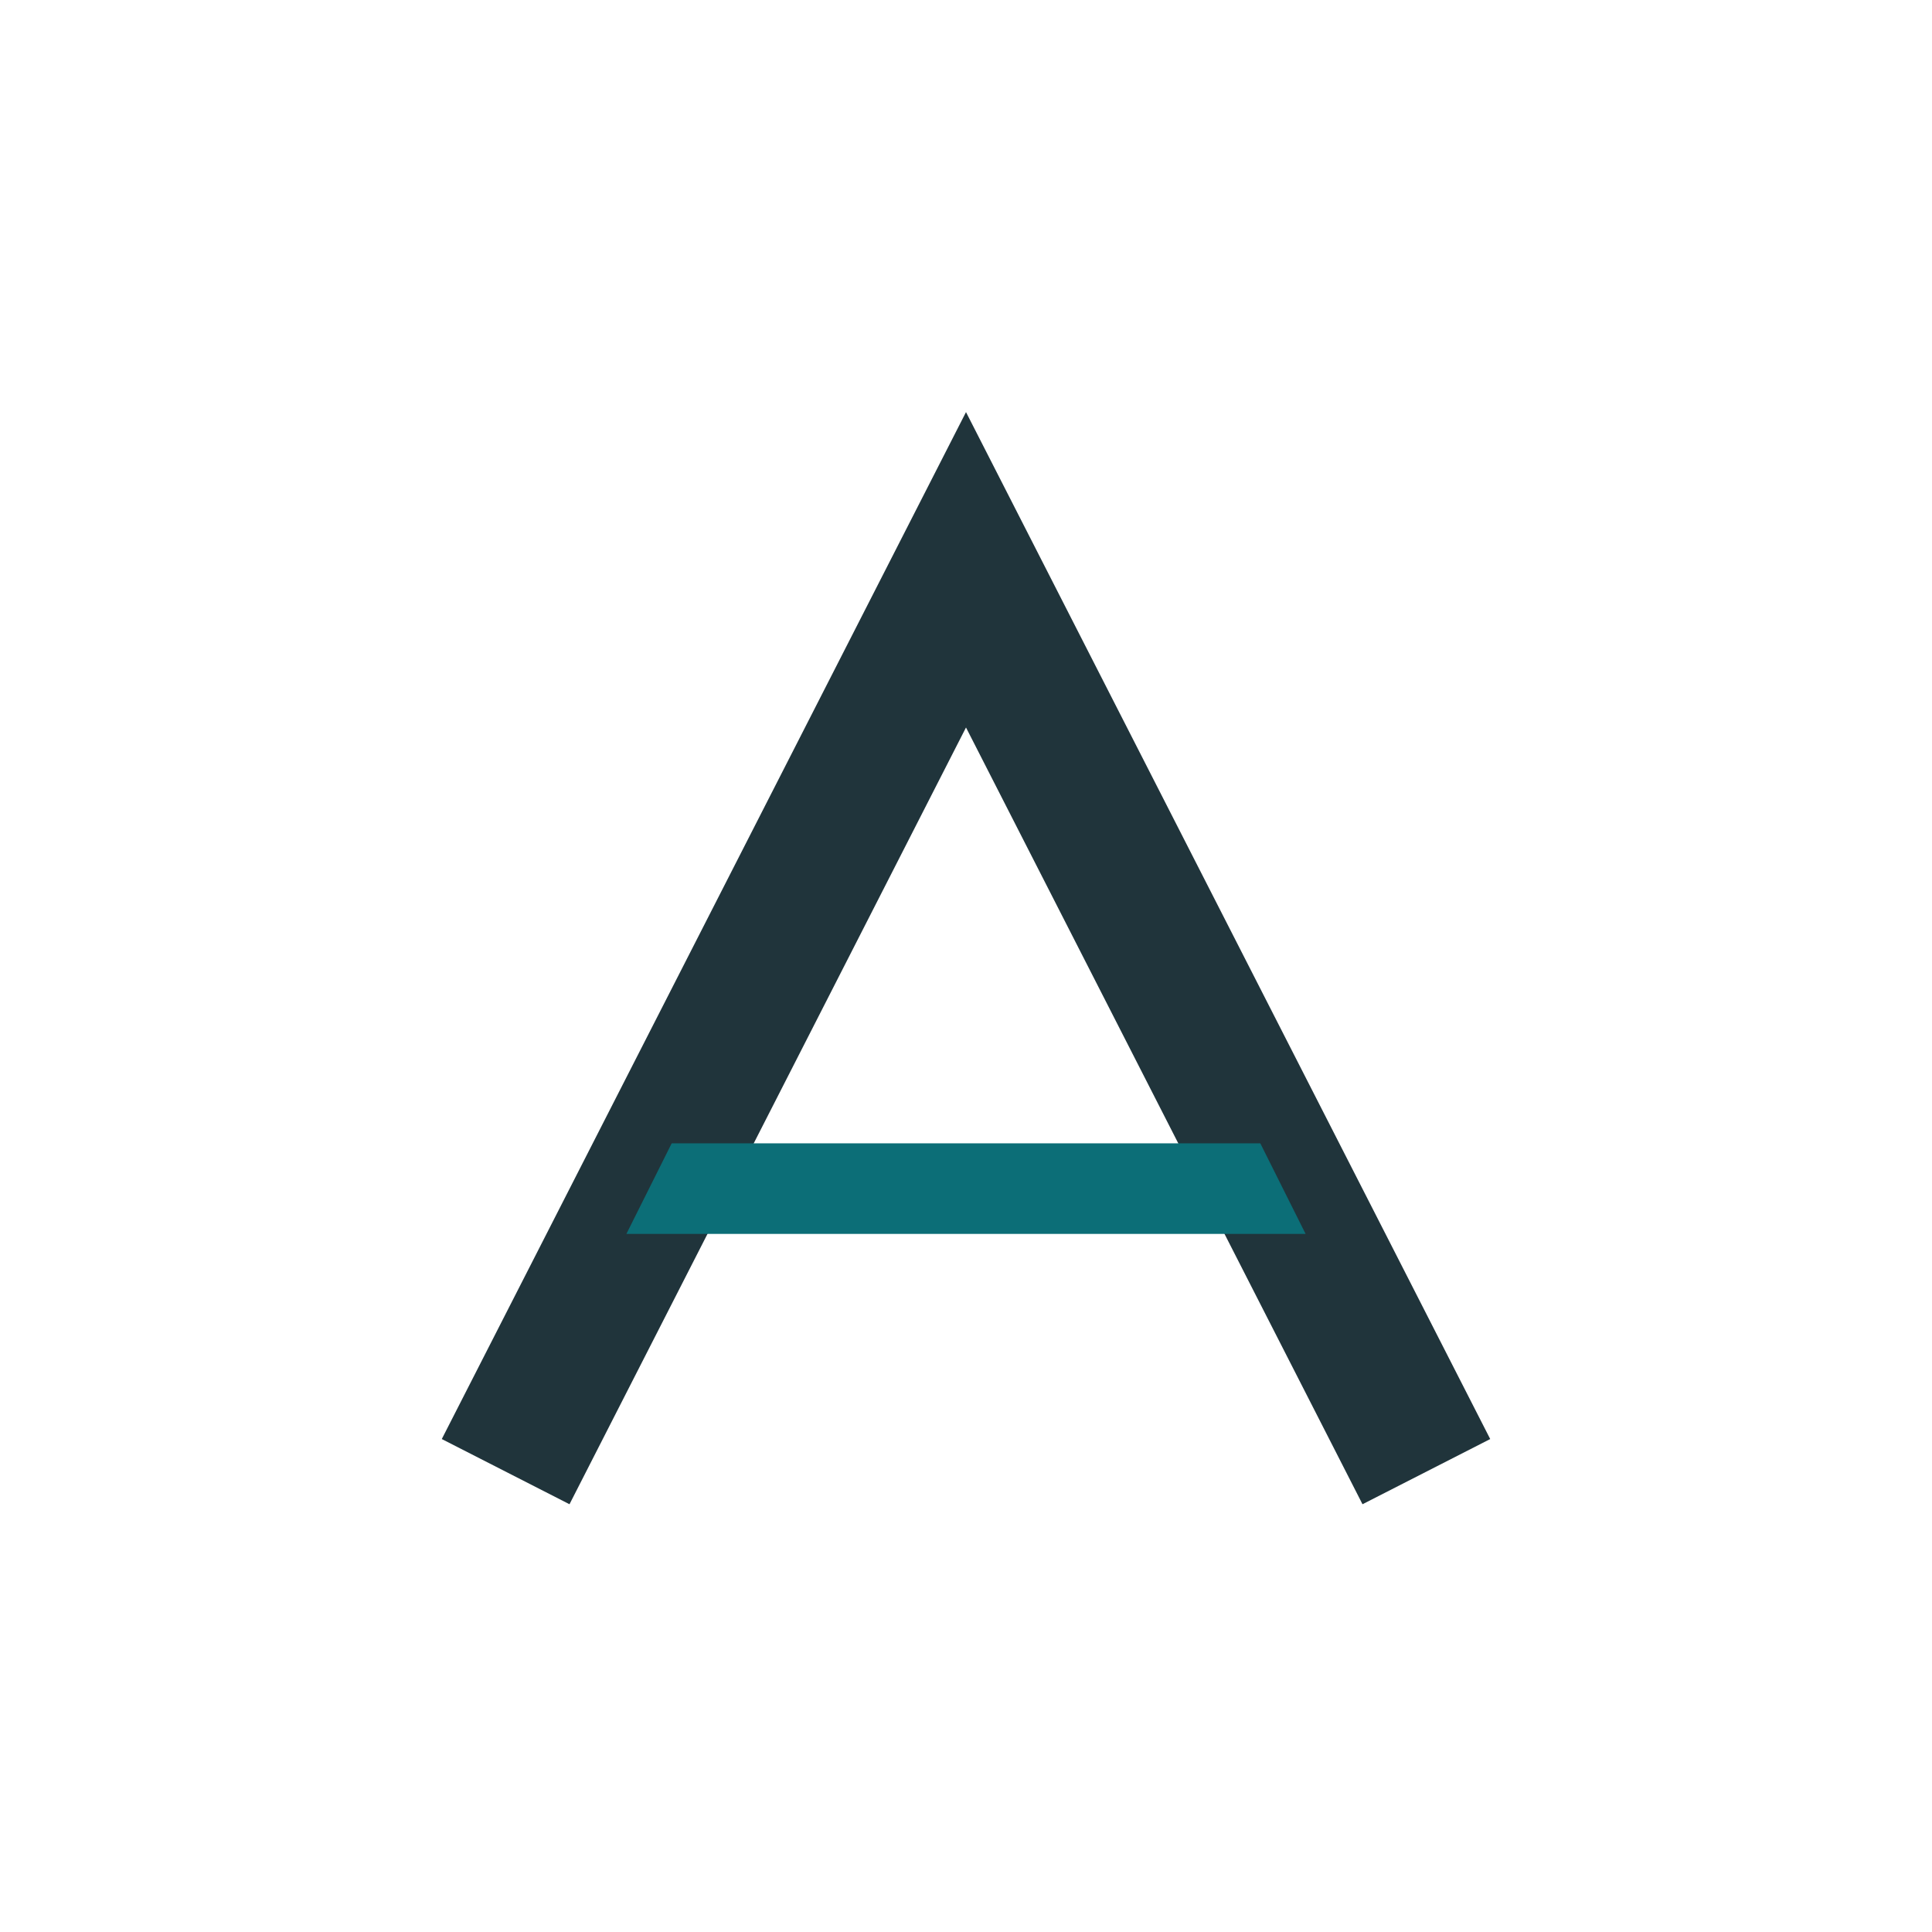
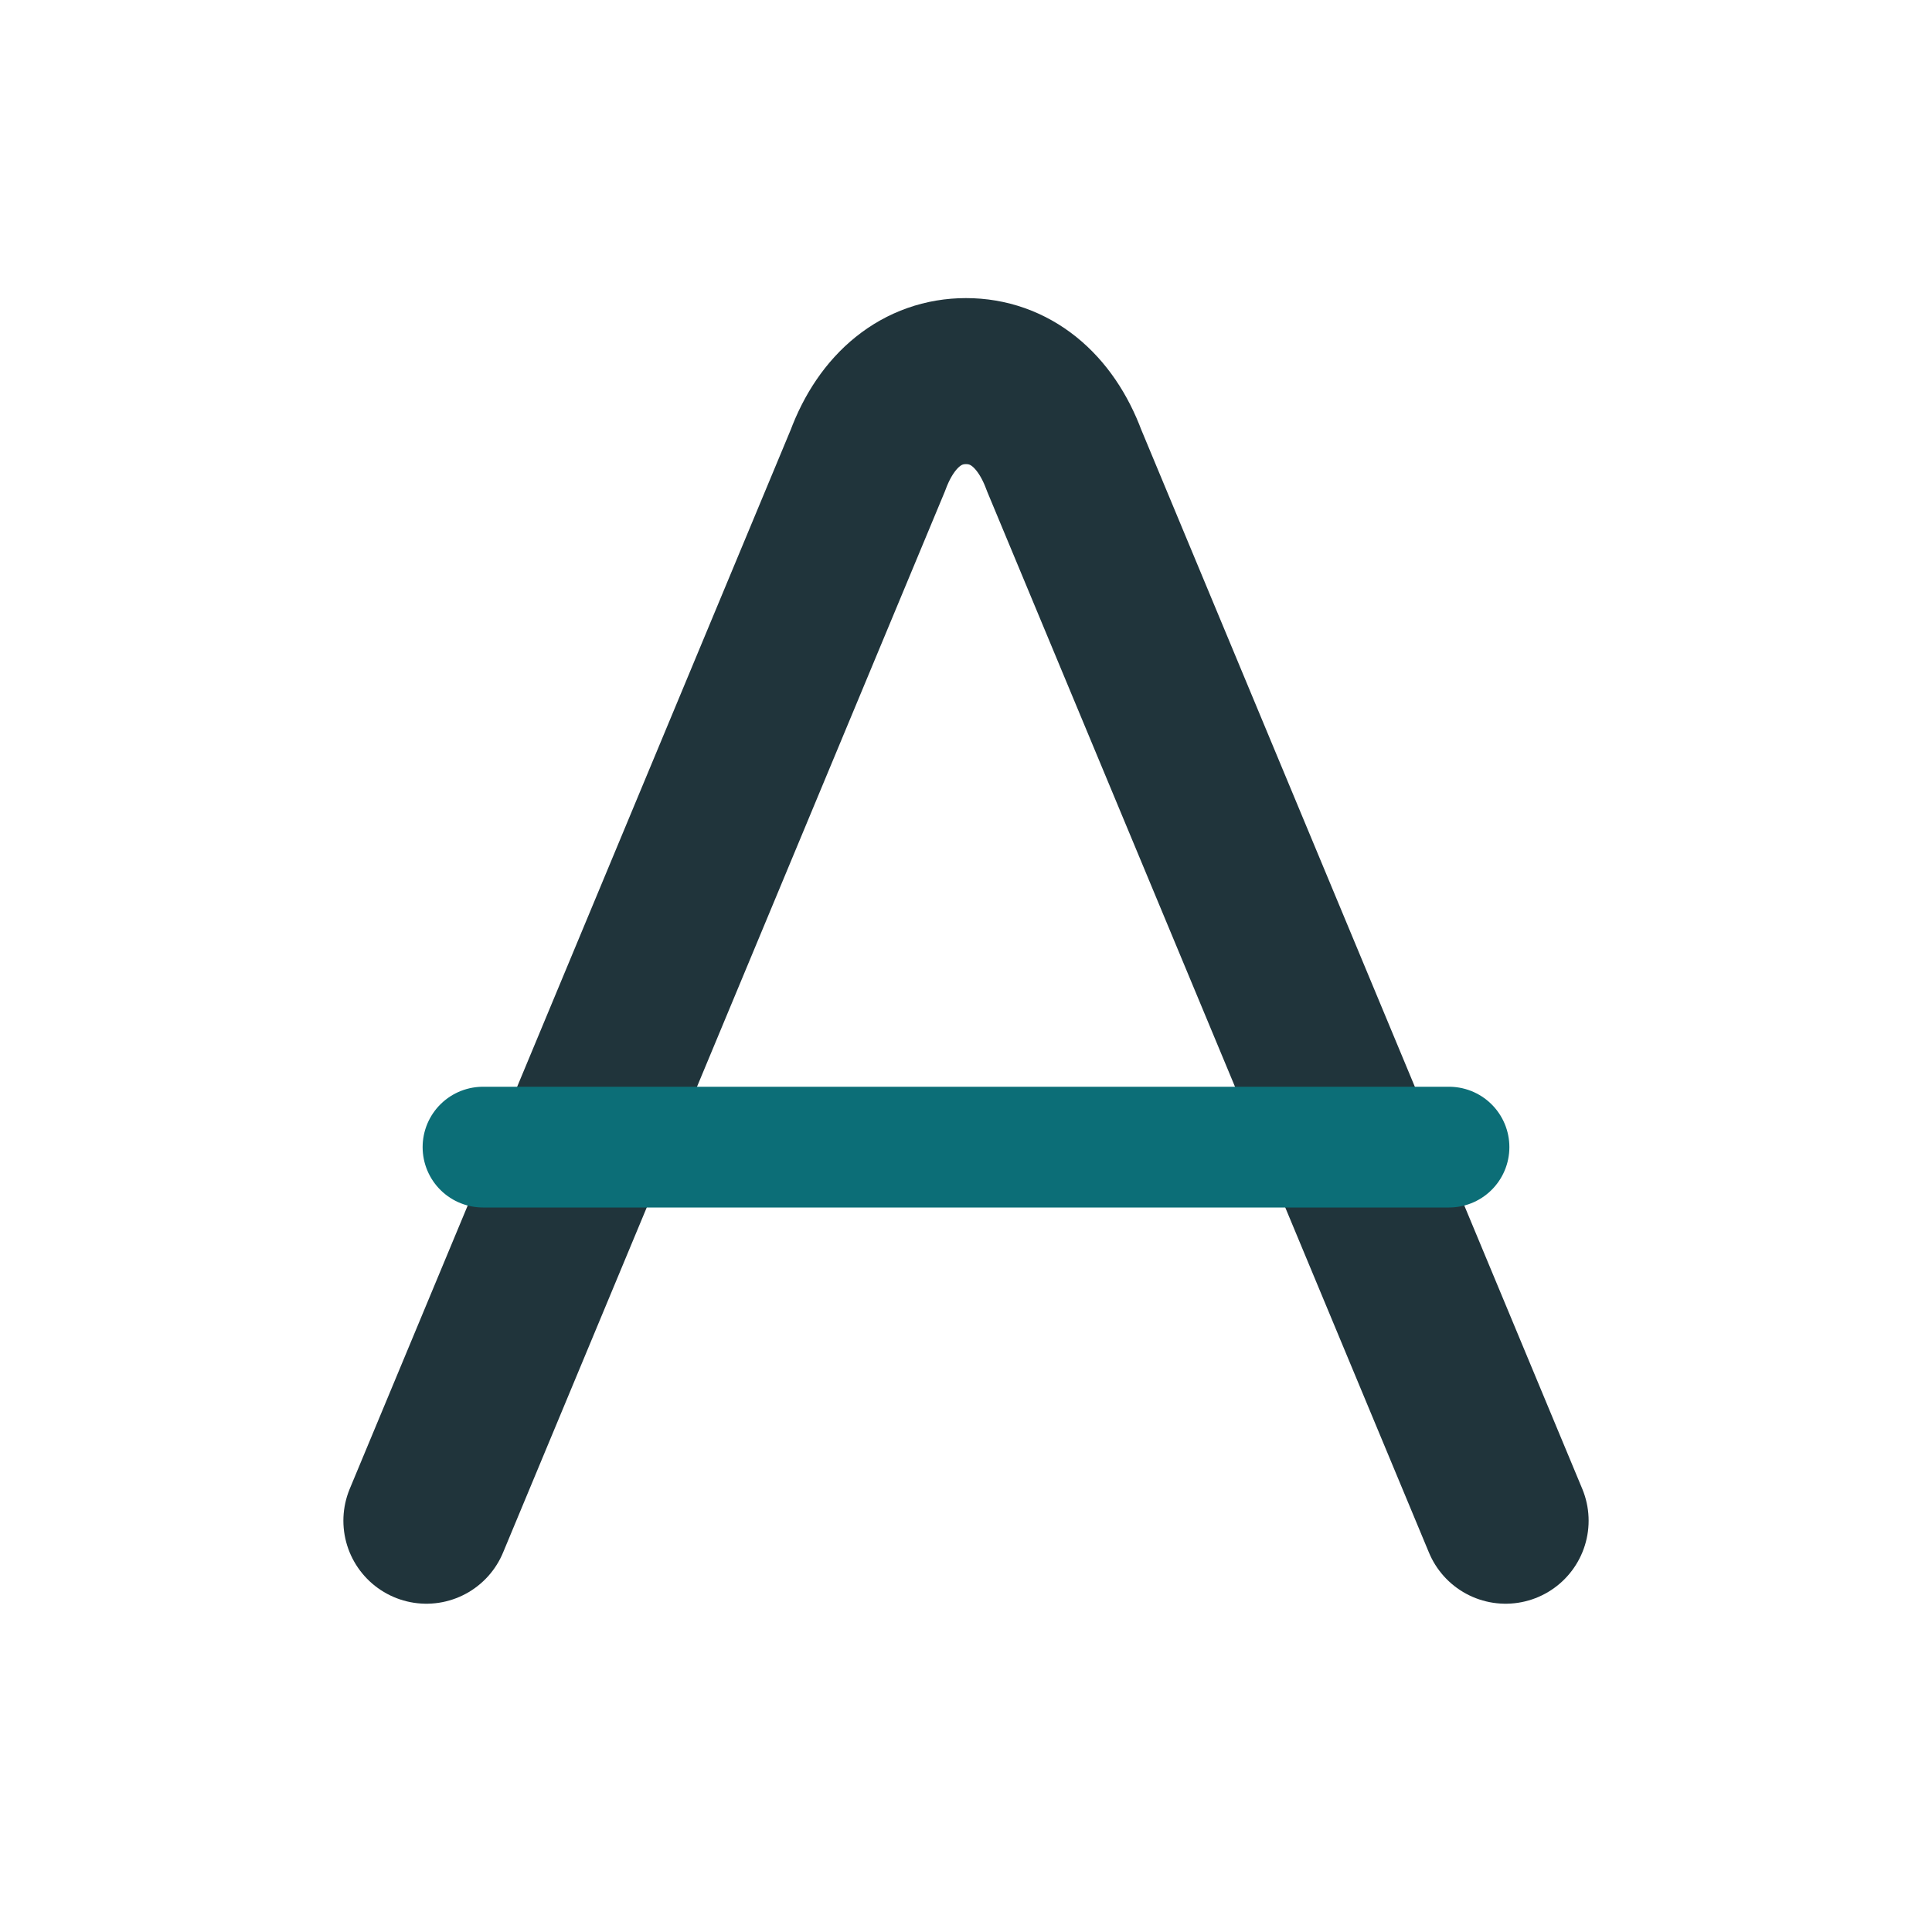
<svg xmlns="http://www.w3.org/2000/svg" viewBox="0 0 1024 1024" role="img" aria-labelledby="title desc">
-   <path d="M268 780 L512 302 L756 780" fill="none" stroke="#20343B" stroke-width="76" stroke-linejoin="miter" stroke-linecap="butt" stroke-miterlimit="12" />
-   <path d="M356 606 L668 606 L692 654 L332 654 Z" fill="#0C6E77" />
+   <path d="M226 806 L460 244 C470 217 489 202 512 202 C535 202 554 217 564 244 L798 806" fill="none" stroke="#20343B" stroke-width="88" stroke-linecap="round" stroke-linejoin="round" />
+   <path d="M256 608 H768" fill="none" stroke="#0C6E77" stroke-width="64" stroke-linecap="round" />
</svg>
